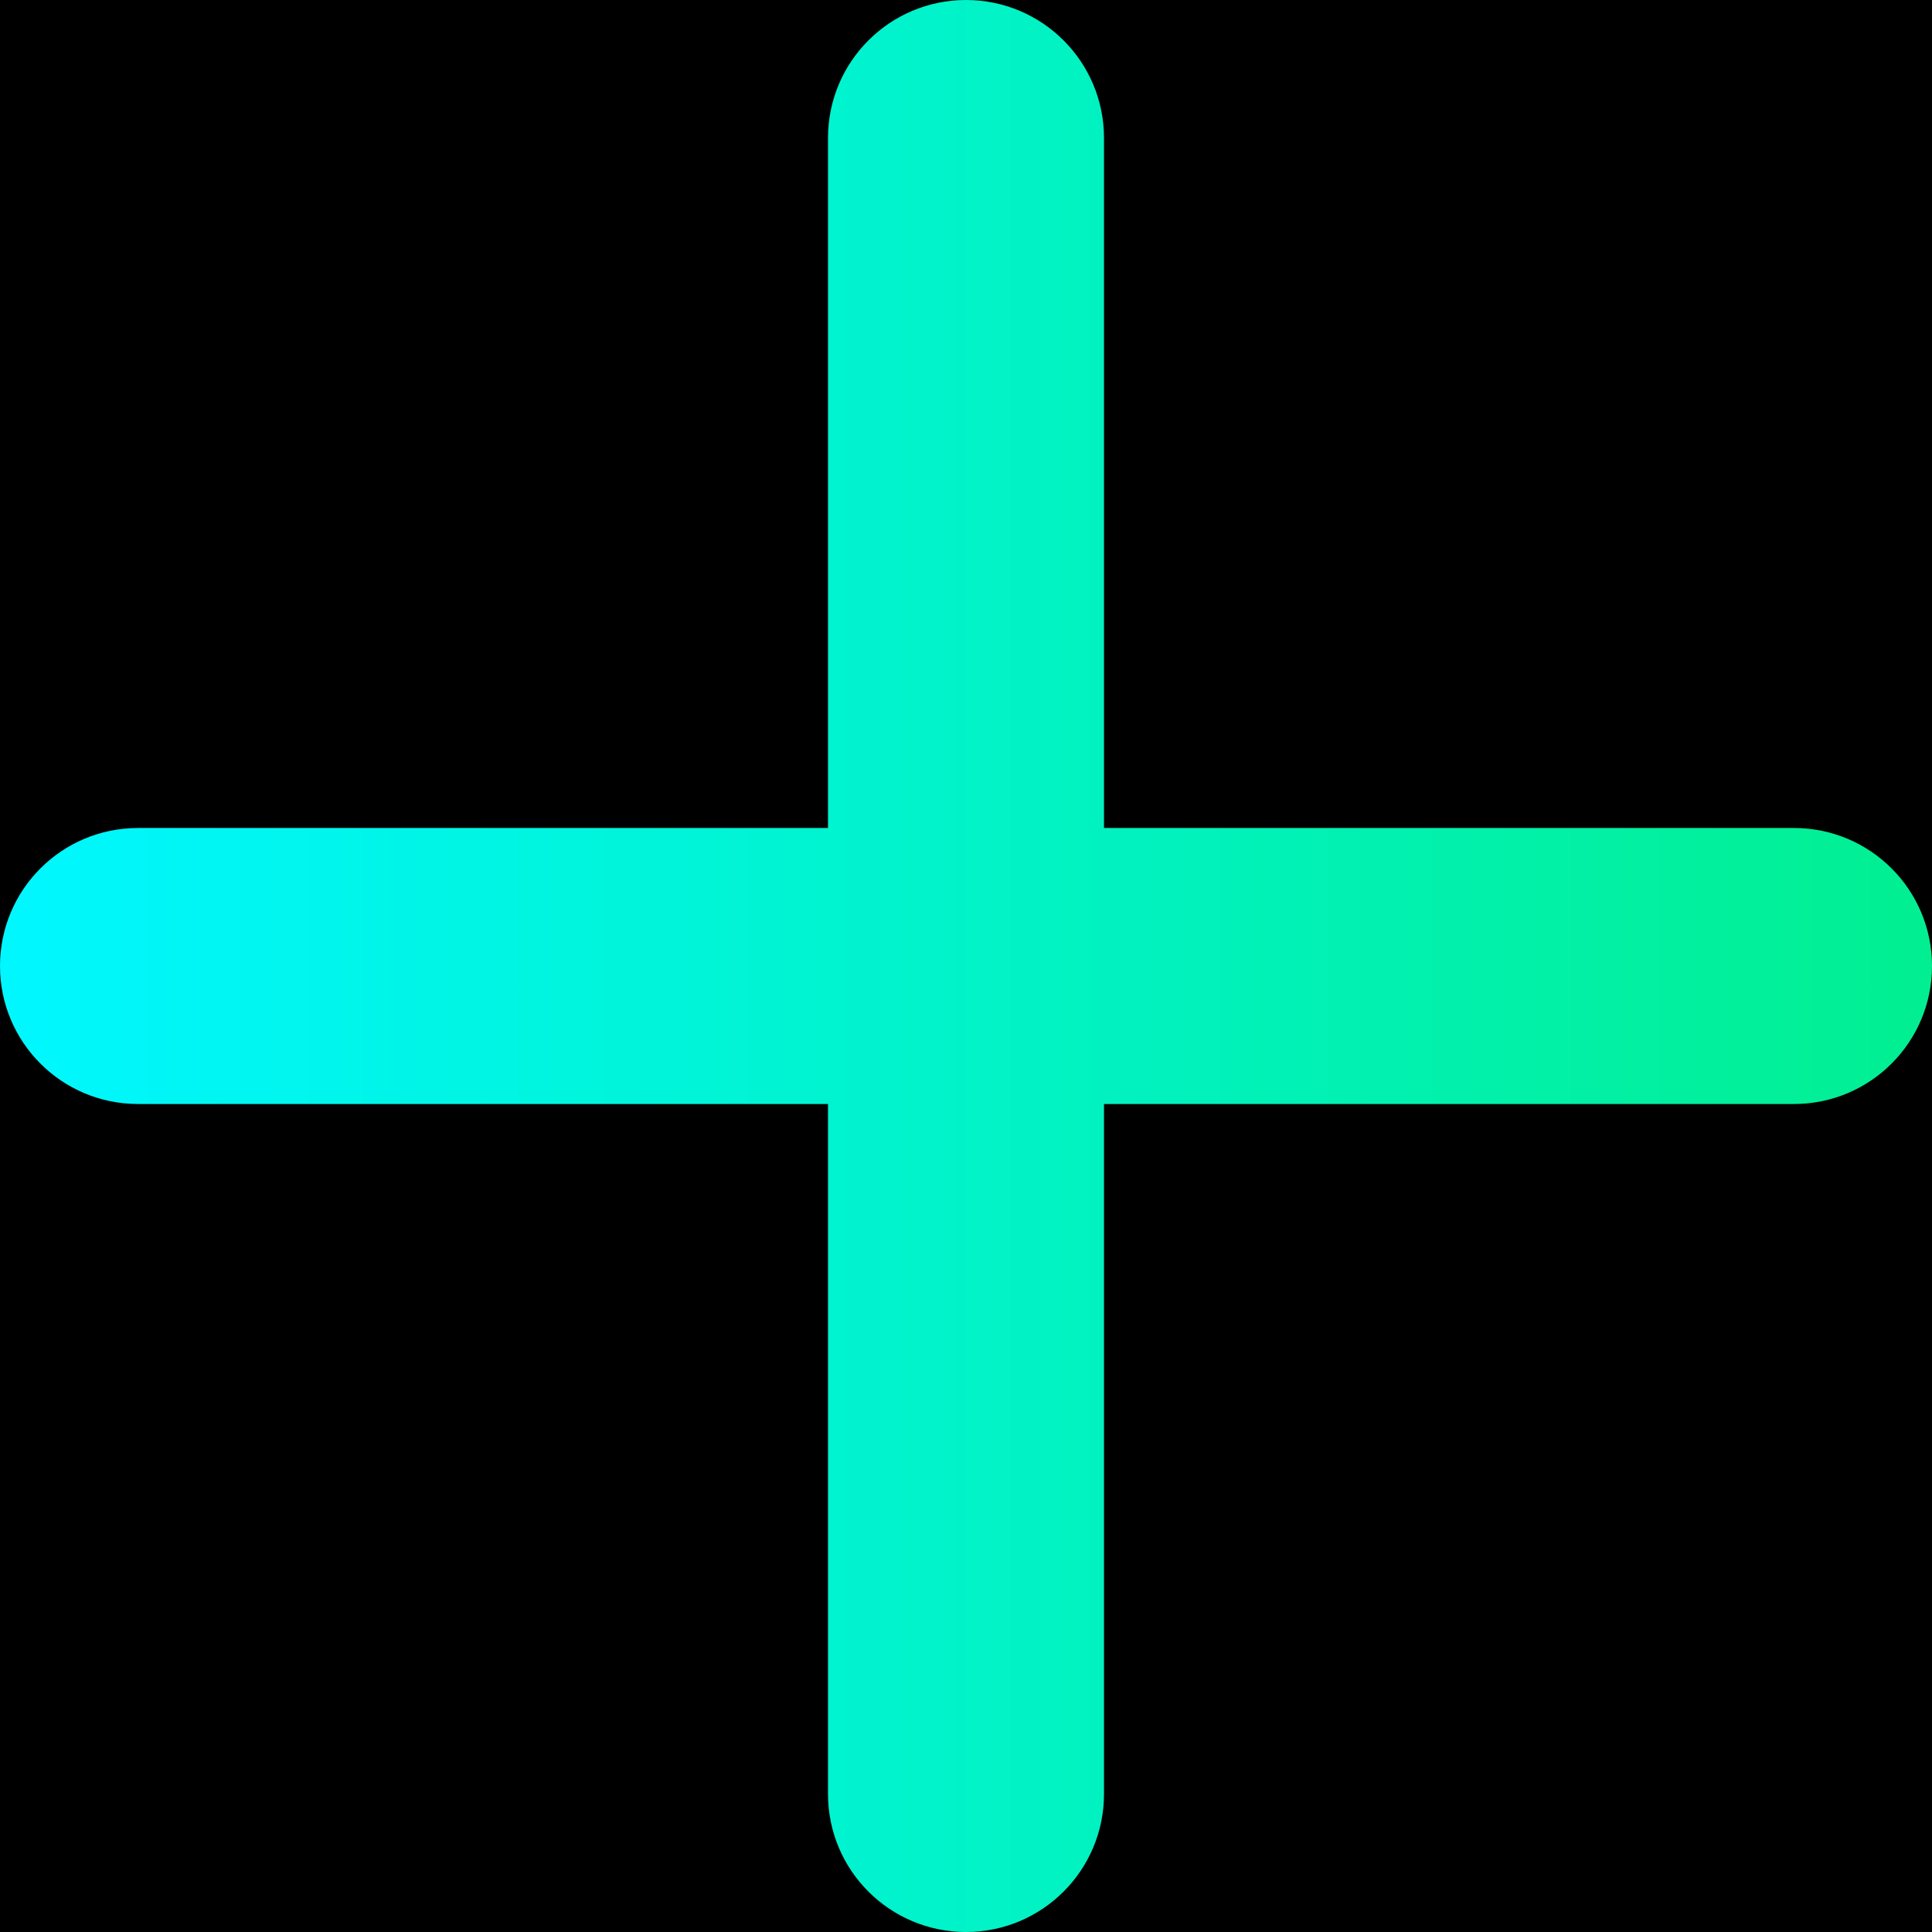
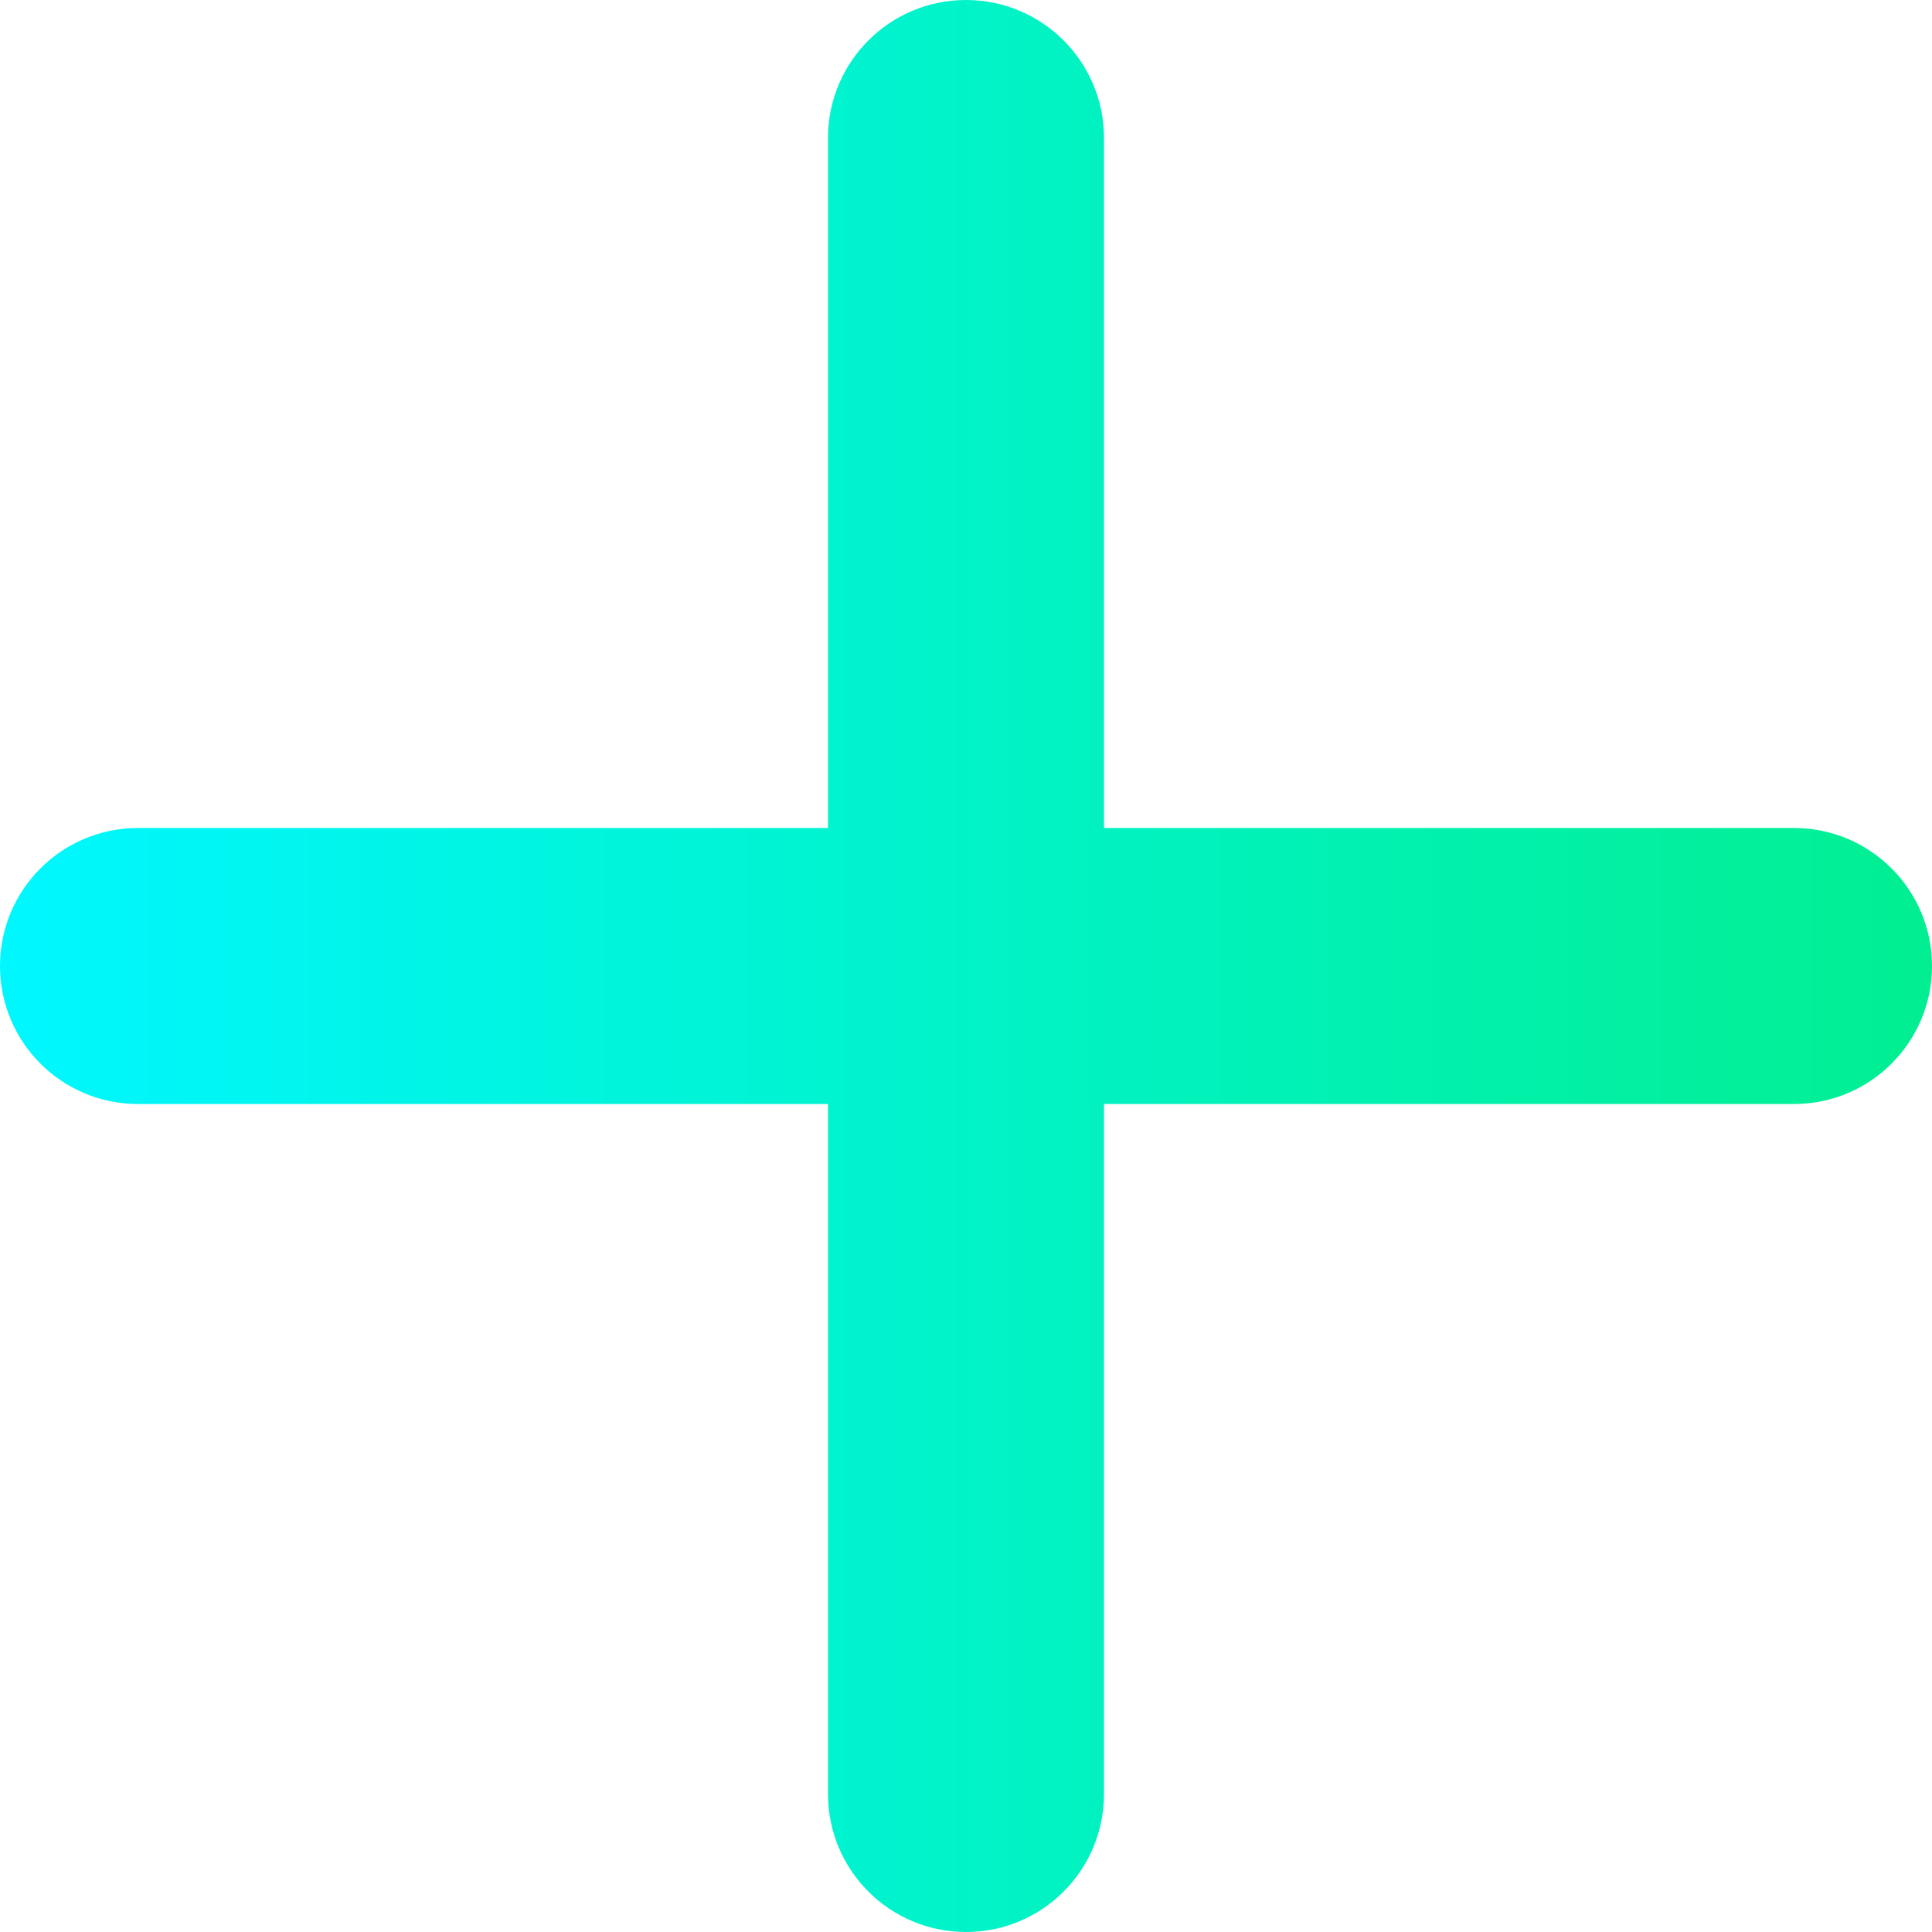
<svg xmlns="http://www.w3.org/2000/svg" width="28" height="28" viewBox="0 0 28 28" fill="none">
-   <path d="M0 0H28V28H0V0Z" fill="black" />
+   <path d="M0 0H28V28H0V0Z" fill="transparent" />
  <path fill-rule="evenodd" clip-rule="evenodd" d="M12 2C12 0.895 12.895 0 14 0C15.105 0 16 0.895 16 2V26C16 27.105 15.105 28 14 28C12.895 28 12 27.105 12 26V2Z" fill="url(#paint0_linear)" />
  <path fill-rule="evenodd" clip-rule="evenodd" d="M26 12C27.105 12 28 12.895 28 14C28 15.105 27.105 16 26 16H2C0.895 16 0 15.105 0 14C0 12.895 0.895 12 2 12H26Z" fill="url(#paint1_linear)" />
  <defs>
    <linearGradient id="paint0_linear" x1="0" y1="14" x2="28" y2="14" gradientUnits="userSpaceOnUse">
      <stop stop-color="#00F7FF" />
      <stop offset="1" stop-color="#01EF91" />
    </linearGradient>
    <linearGradient id="paint1_linear" x1="0" y1="14" x2="28" y2="14" gradientUnits="userSpaceOnUse">
      <stop stop-color="#00F7FF" />
      <stop offset="1" stop-color="#01EF91" />
    </linearGradient>
  </defs>
</svg>
